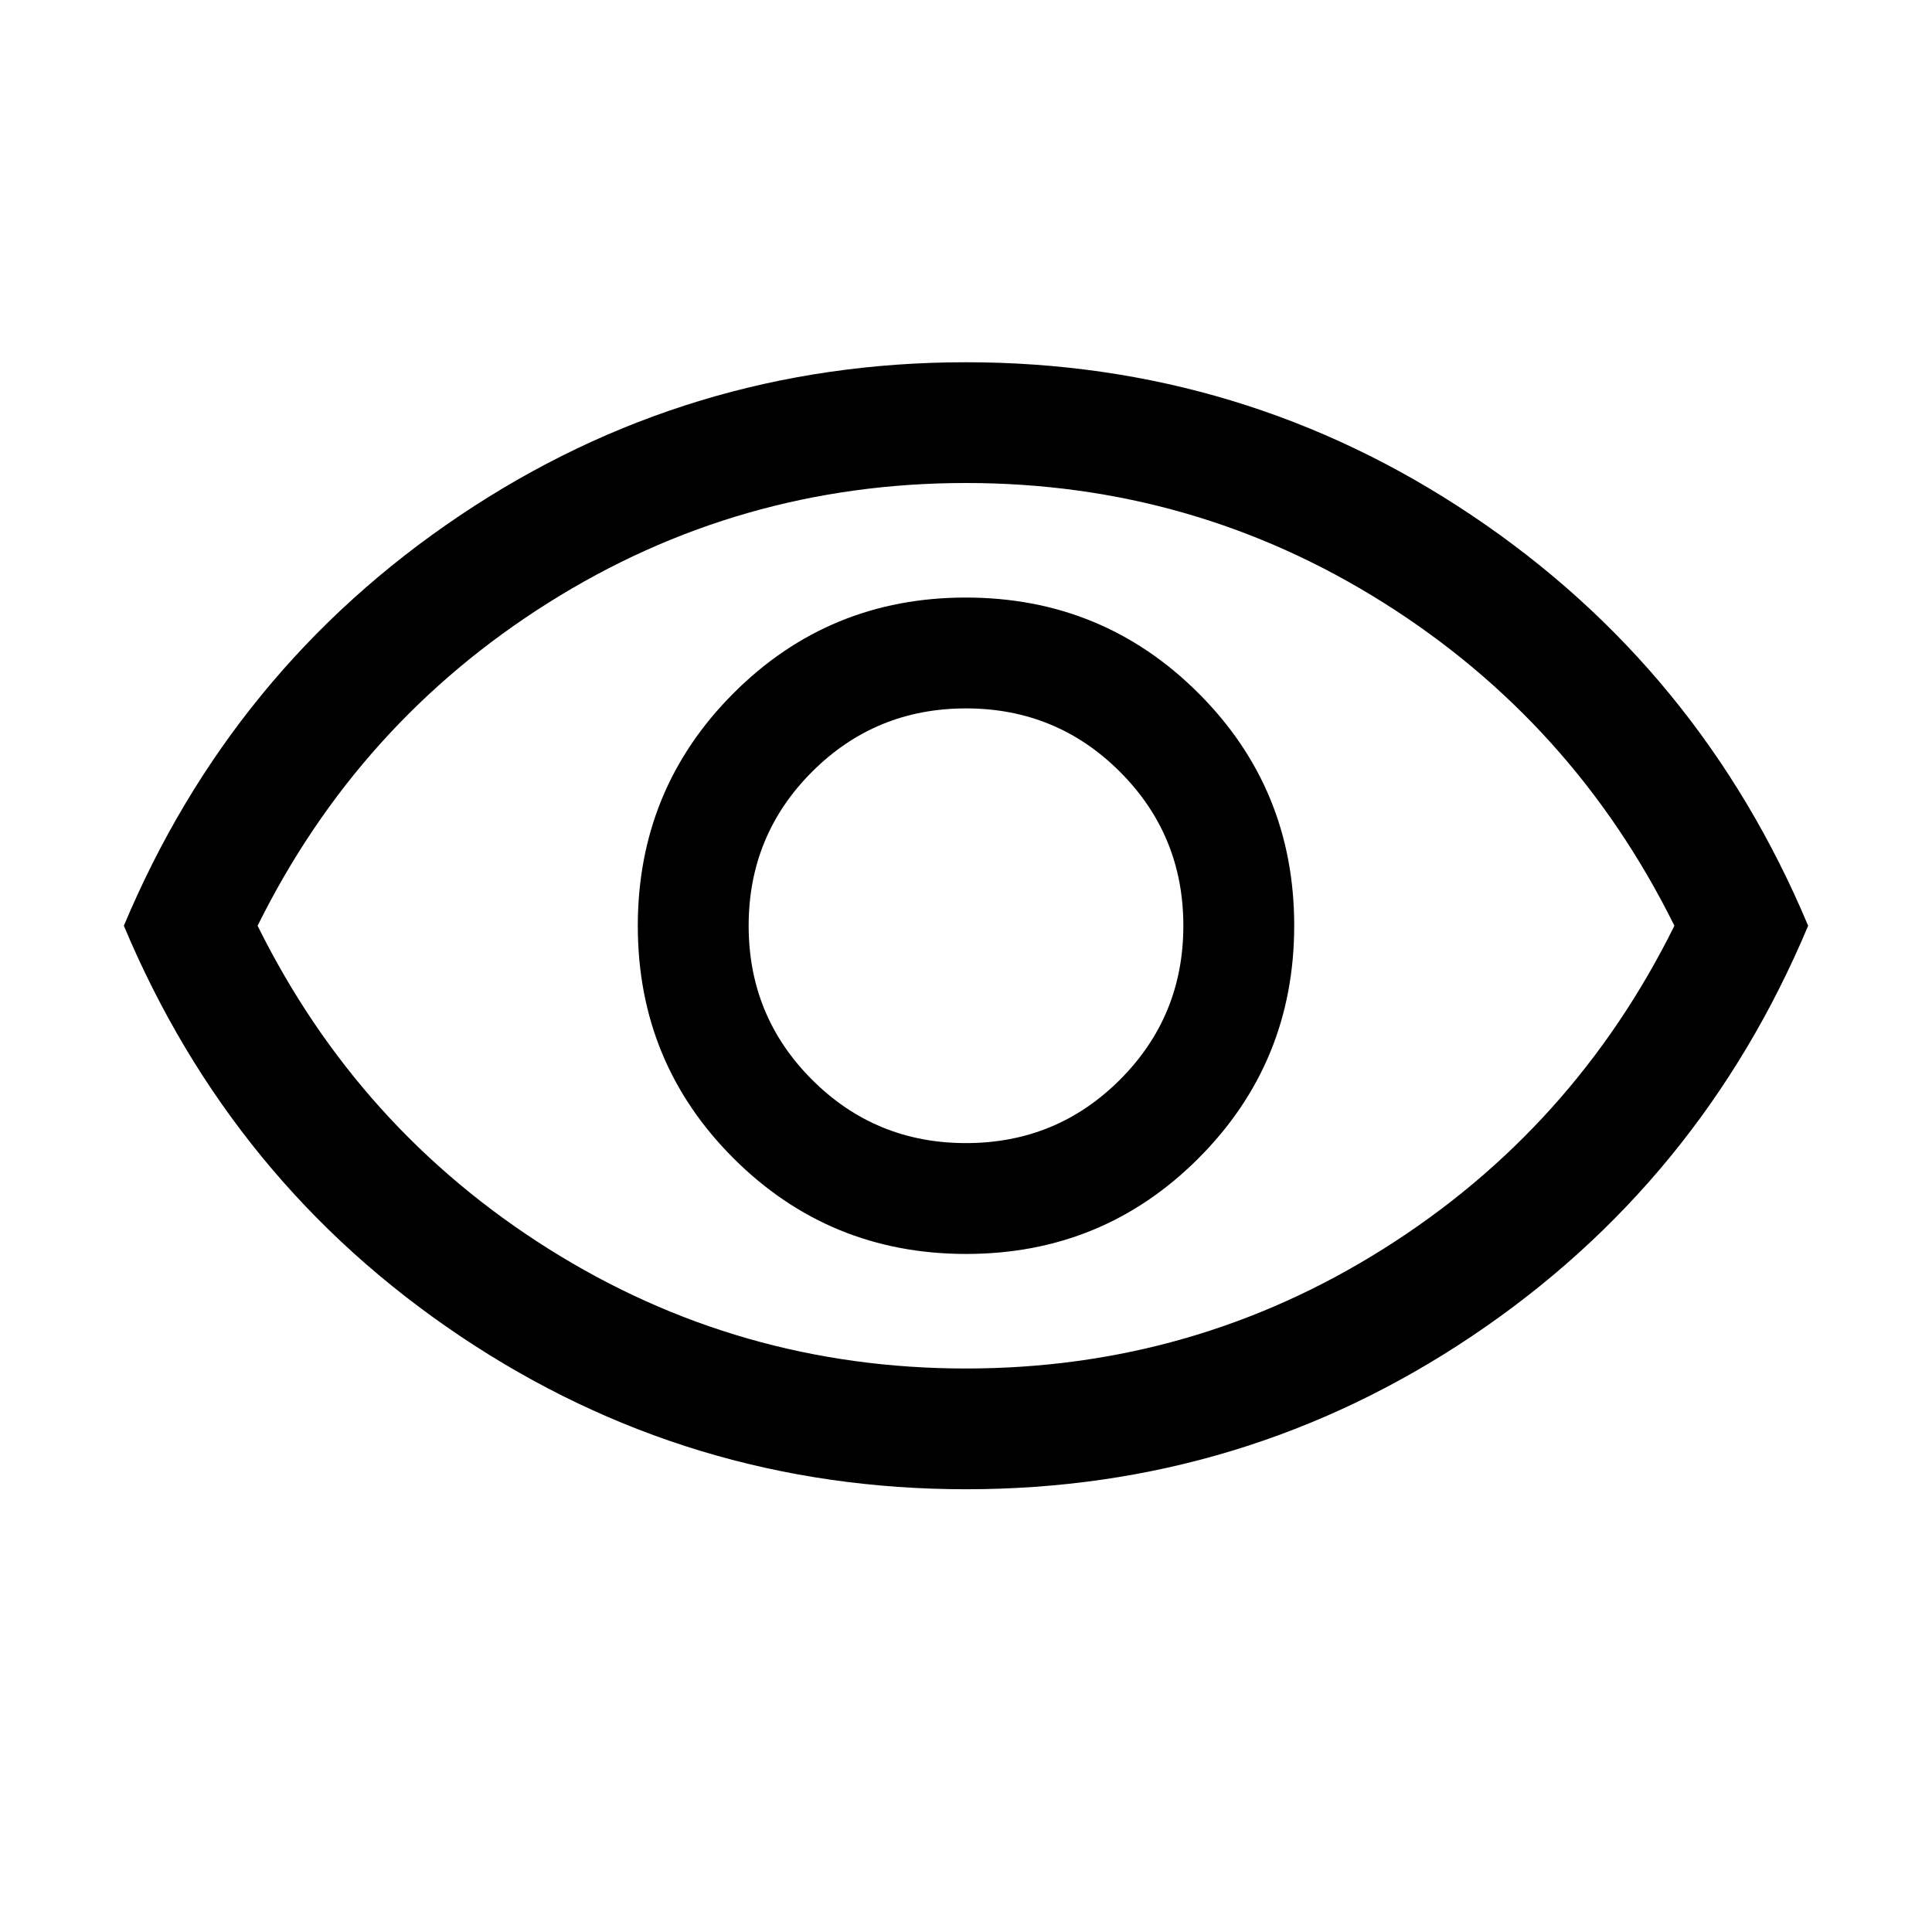
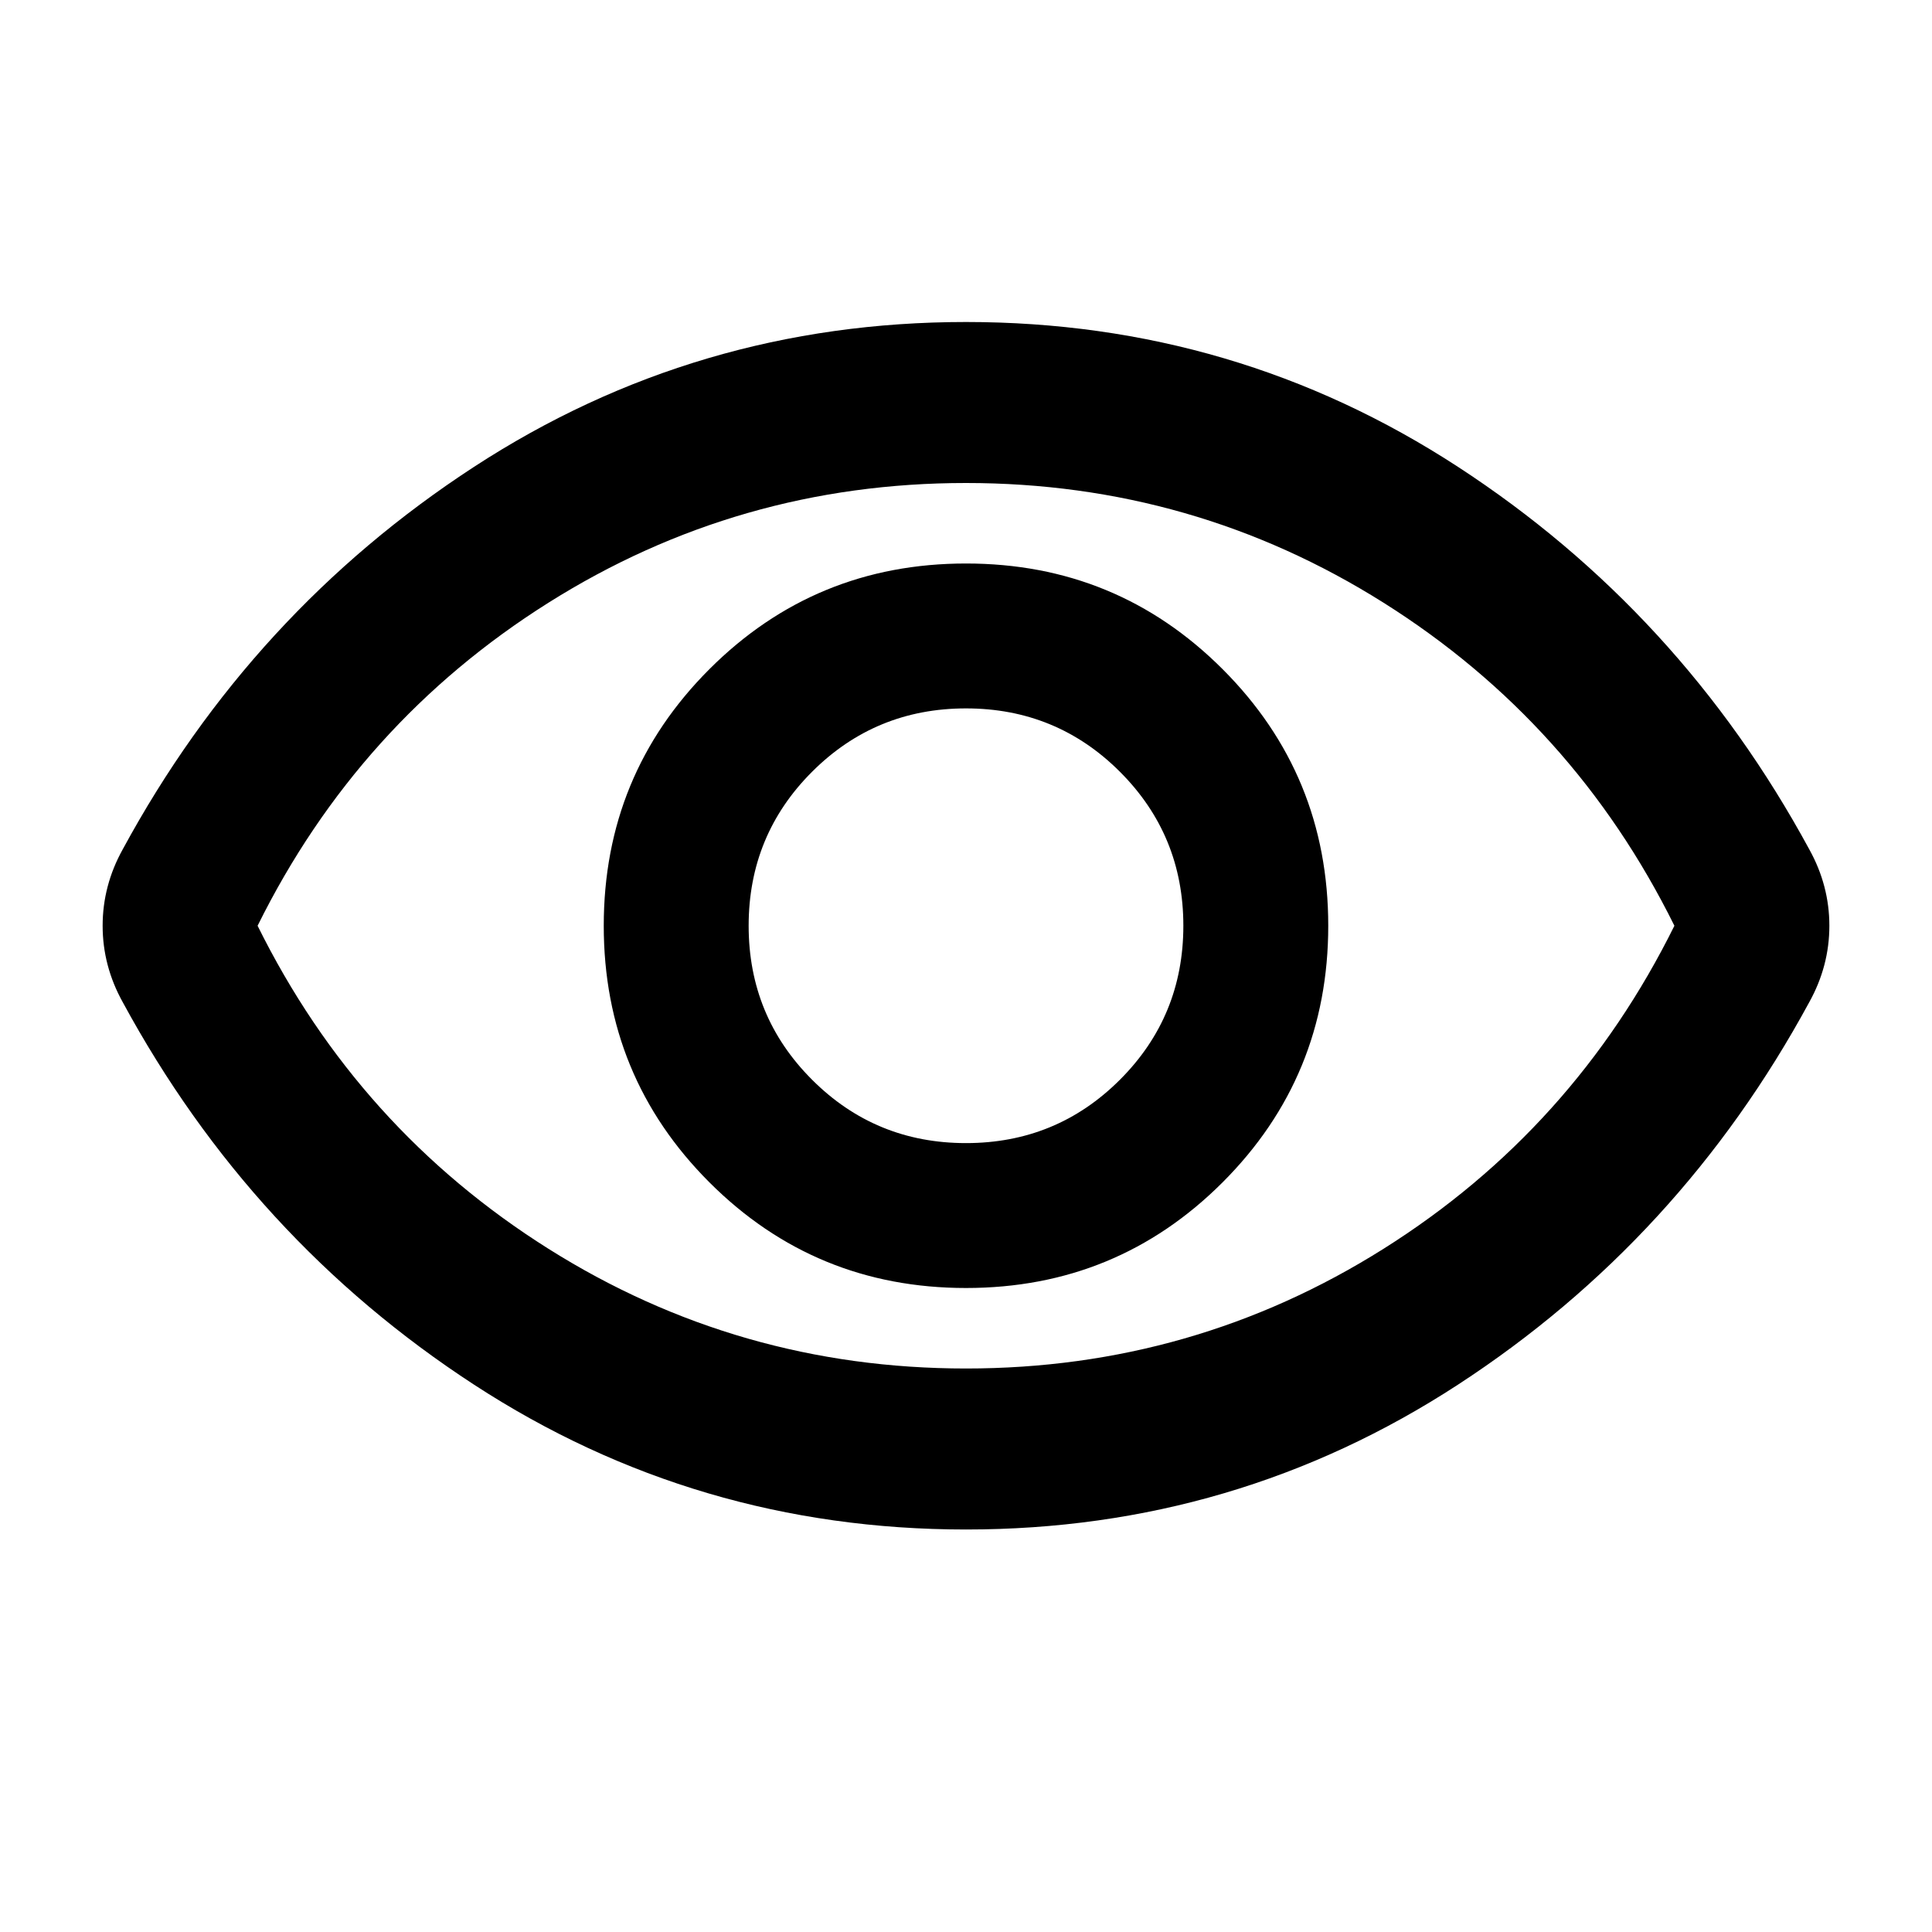
<svg xmlns="http://www.w3.org/2000/svg" viewBox="0 -960 960 960" fill="currentColor">
-   <path d="M595.58-384.51q47.5-47.59 47.5-115.58t-47.59-115.49q-47.59-47.5-115.58-47.5t-115.49 47.59q-47.5 47.59-47.5 115.58t47.59 115.49q47.59 47.5 115.58 47.5t115.49-47.59ZM403.5-423.5Q372-455 372-500t31.5-76.5Q435-608 480-608t76.5 31.5Q588-545 588-500t-31.5 76.5Q525-392 480-392t-76.5-31.5ZM228.62-296.12Q115.16-372.23 61.54-500q53.62-127.77 167.02-203.88Q341.97-780 479.95-780q137.97 0 251.43 76.12Q844.84-627.77 898.46-500q-53.62 127.77-167.02 203.88Q618.03-220 480.05-220q-137.97 0-251.43-76.12ZM480-500Zm207.5 160.5Q782-399 832-500q-50-101-144.5-160.5T480-720q-113 0-207.5 59.5T128-500q50 101 144.5 160.5T480-280q113 0 207.5-59.5Z" />
+   <path d="M607.5-372.5Q660-425 660-500t-52.5-127.5Q555-680 480-680t-127.5 52.5Q300-575 300-500t52.5 127.5Q405-320 480-320t127.5-52.5Zm-204-51Q372-455 372-500t31.5-76.5Q435-608 480-608t76.5 31.5Q588-545 588-500t-31.5 76.5Q525-392 480-392t-76.5-31.5ZM235.5-272Q125-344 61-462q-5-9-7.5-18.5T51-500q0-10 2.5-19.5T61-538q64-118 174.5-190T480-800q134 0 244.5 72T899-538q5 9 7.5 18.5T909-500q0 10-2.5 19.5T899-462q-64 118-174.5 190T480-200q-134 0-244.5-72ZM480-500Zm207.5 160.5Q782-399 832-500q-50-101-144.5-160.5T480-720q-113 0-207.5 59.5T128-500q50 101 144.5 160.5T480-280q113 0 207.5-59.5Z" />
</svg>
